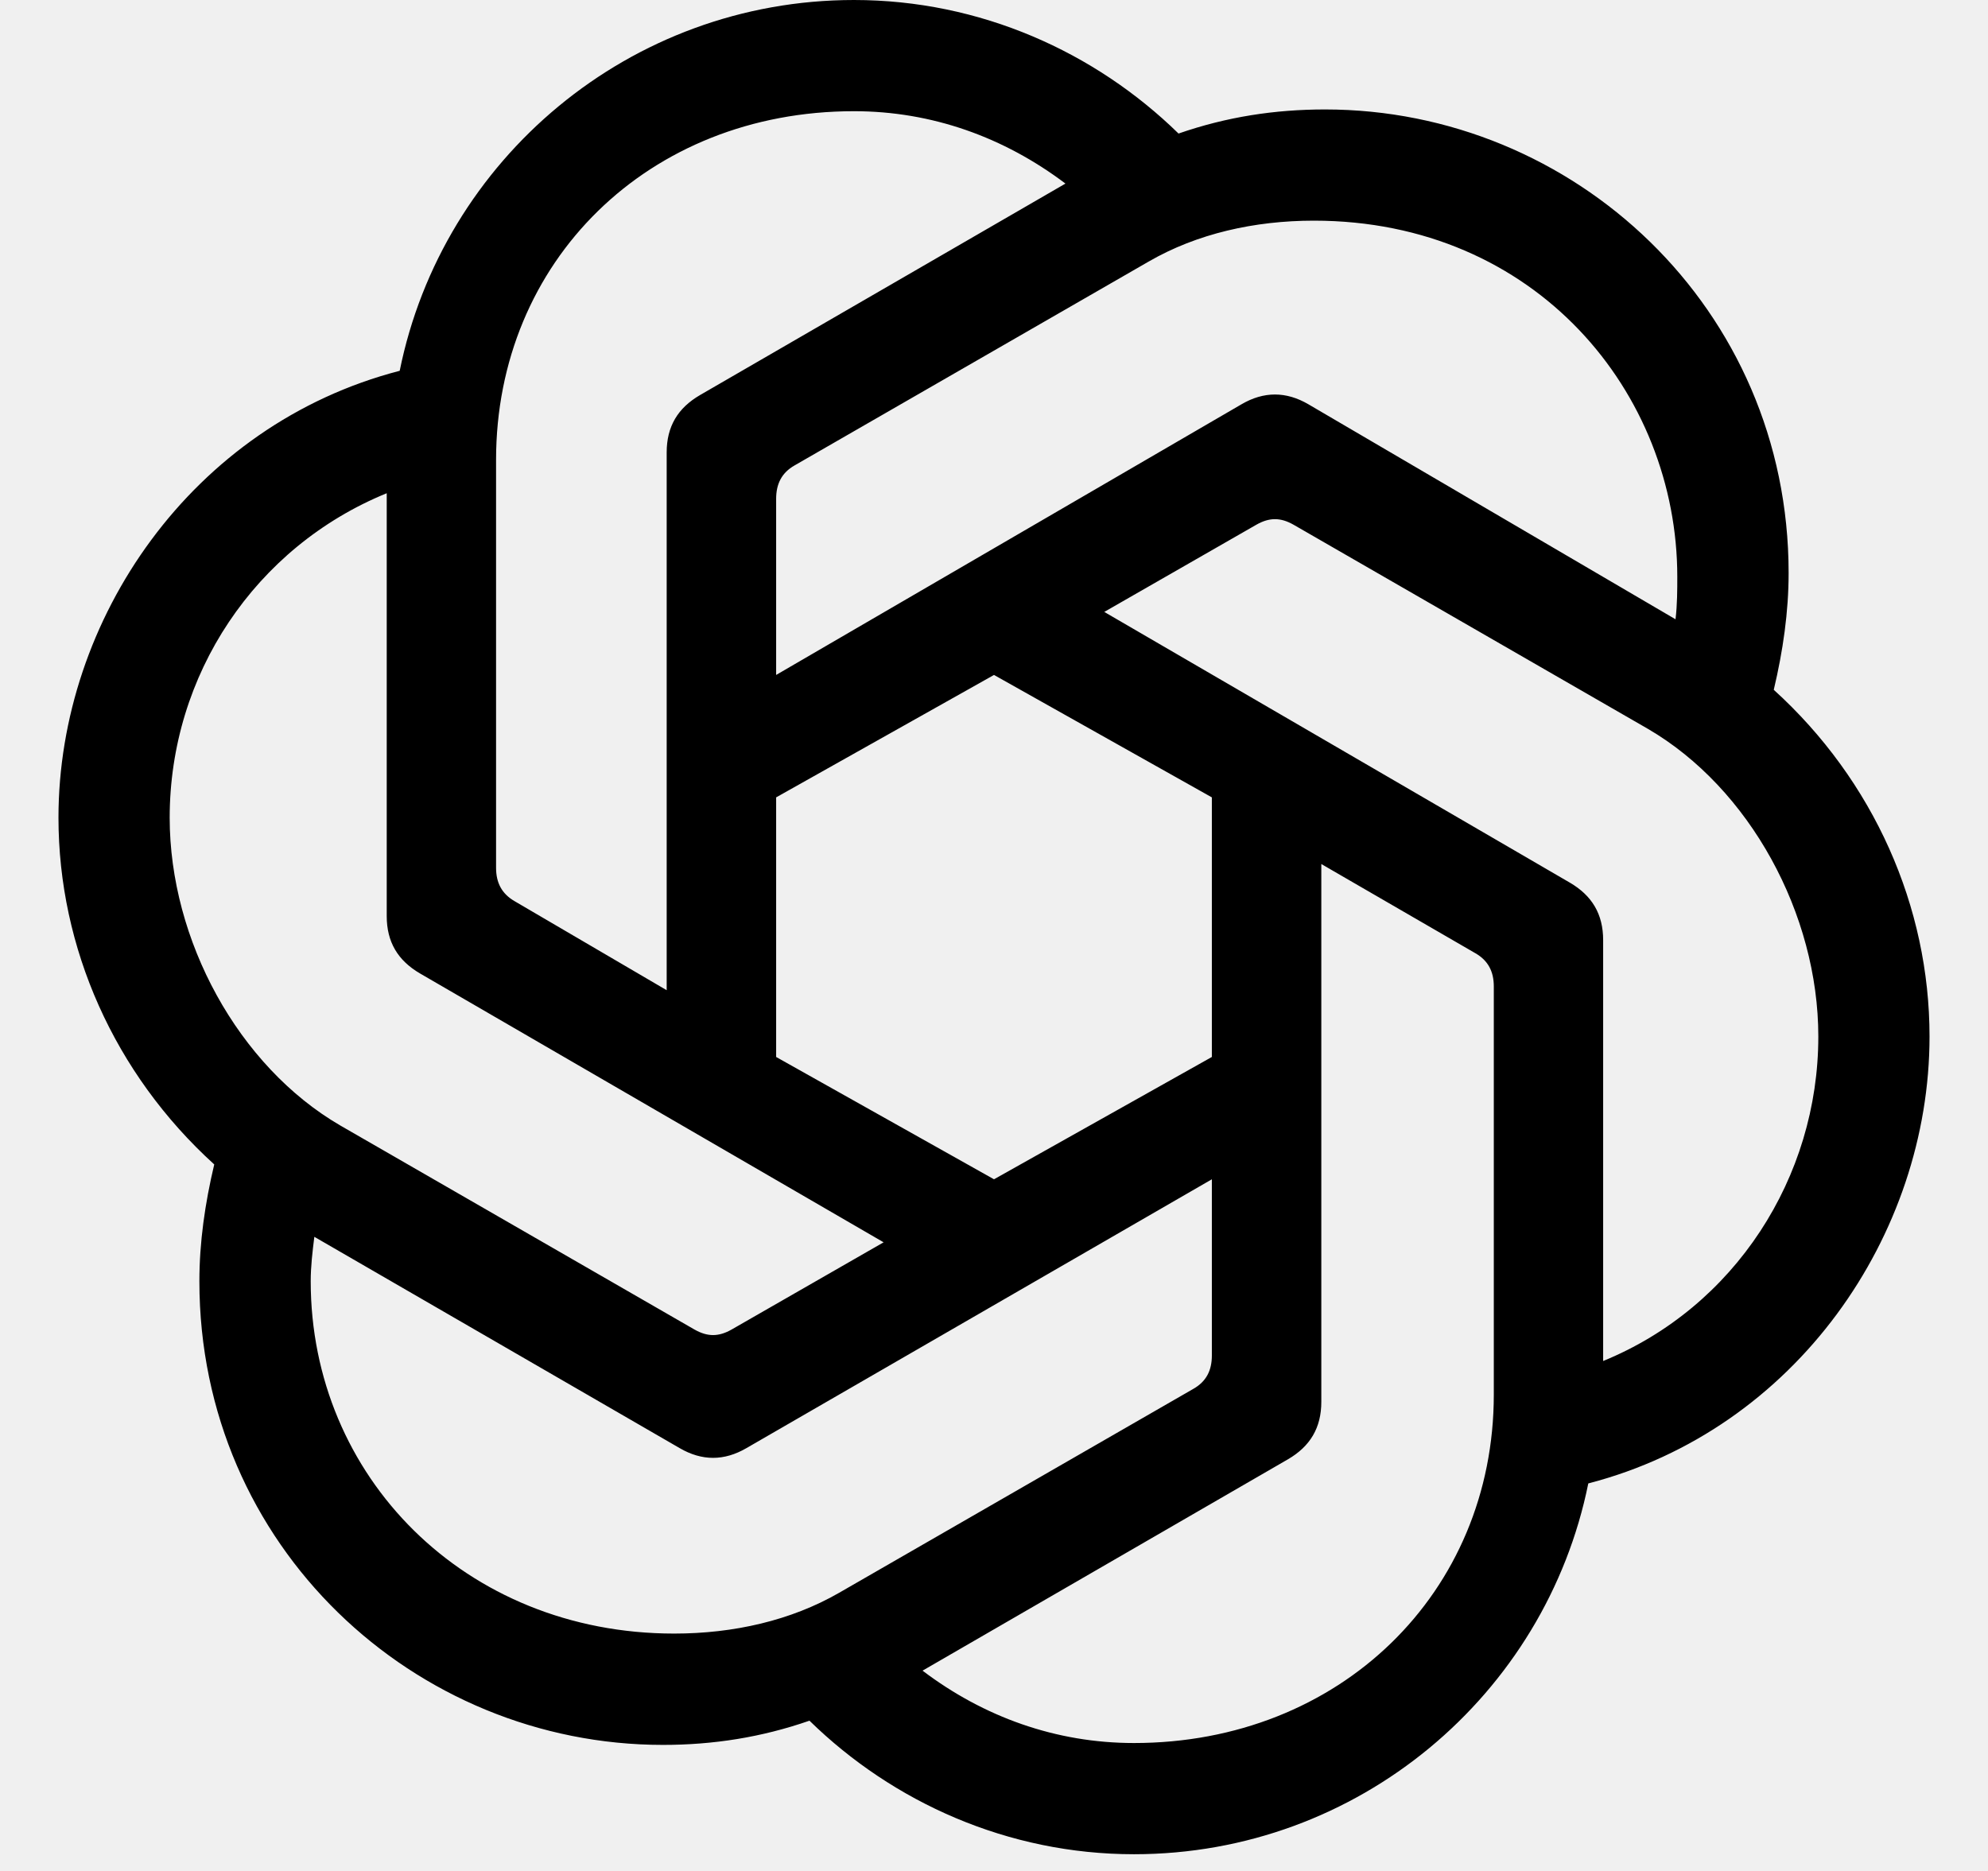
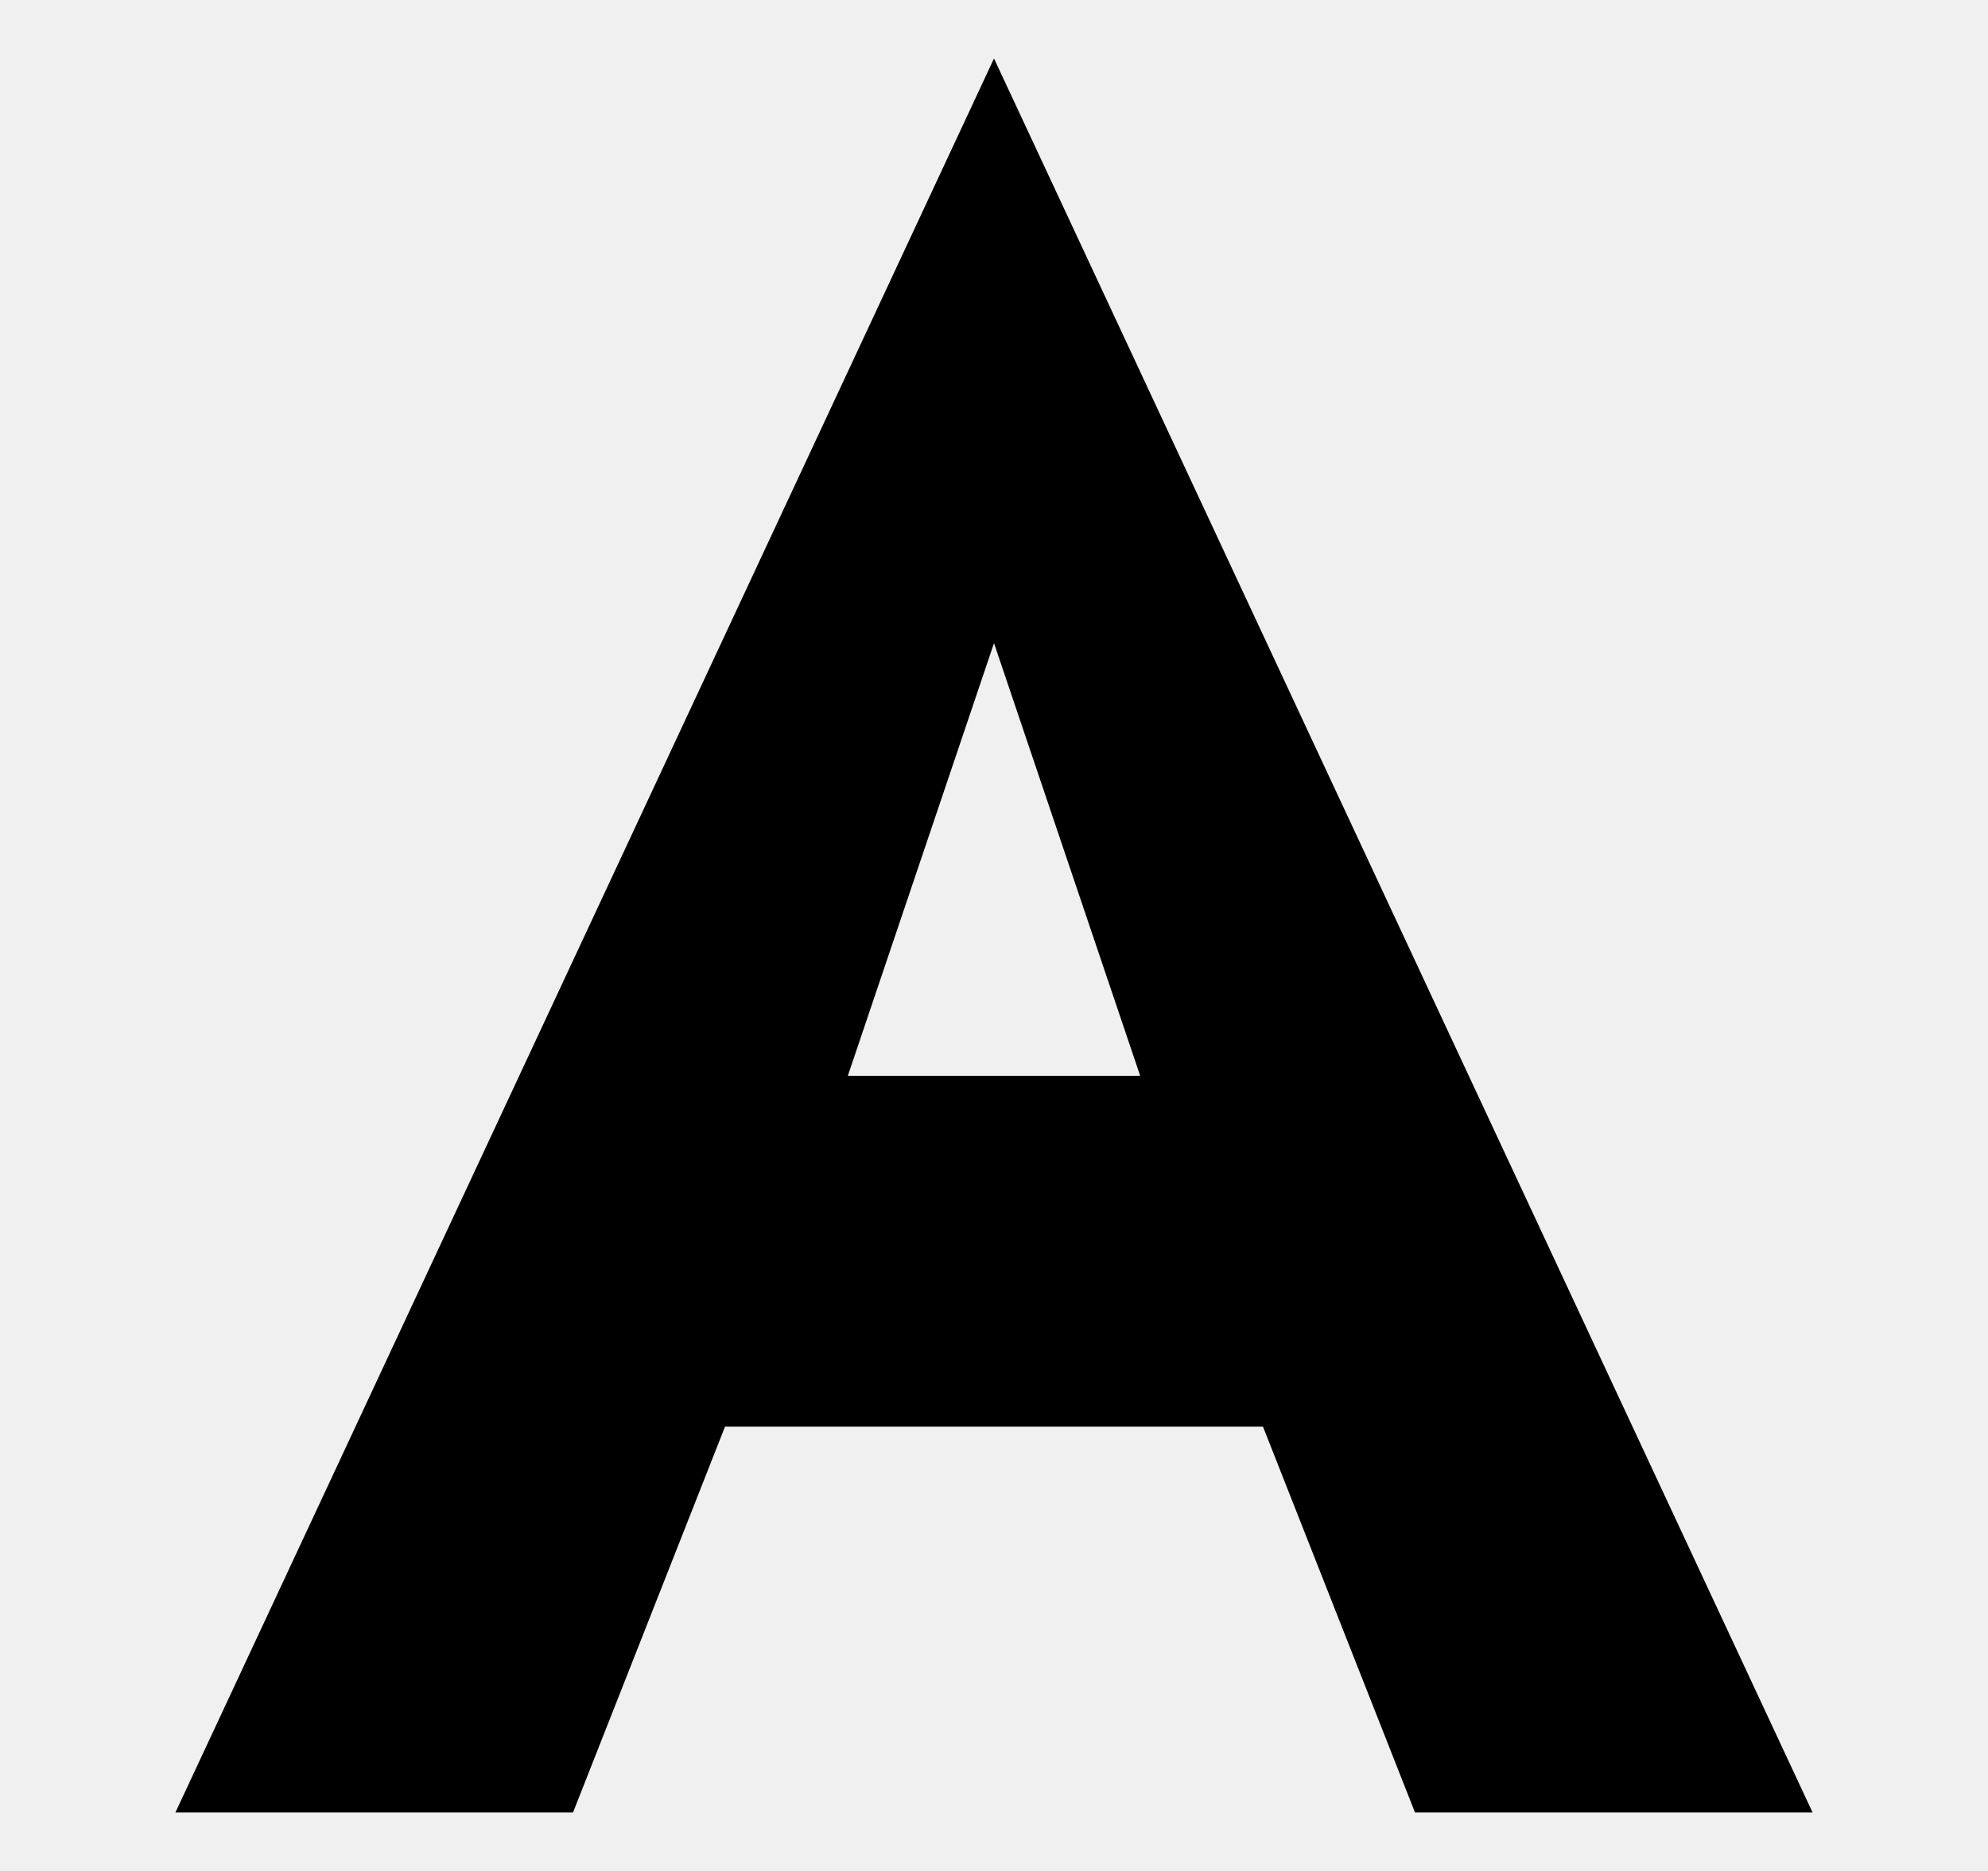
<svg xmlns="http://www.w3.org/2000/svg" width="17" height="16" viewBox="0 0 17 16" fill="none">
-   <g clip-path="url(#clip0_2092_1732)">
-     <path d="M6.637 5.772V4.266C6.637 4.139 6.684 4.043 6.795 3.98L9.824 2.236C10.236 1.998 10.728 1.887 11.235 1.887C13.138 1.887 14.343 3.362 14.343 4.932C14.343 5.043 14.343 5.169 14.328 5.296L11.188 3.457C10.998 3.346 10.807 3.346 10.617 3.457L6.637 5.772ZM13.709 11.639V8.04C13.709 7.817 13.614 7.659 13.424 7.548L9.443 5.233L10.744 4.487C10.855 4.424 10.95 4.424 11.061 4.487L14.09 6.232C14.962 6.739 15.549 7.817 15.549 8.864C15.549 10.069 14.835 11.179 13.709 11.639ZM5.701 8.468L4.401 7.707C4.29 7.643 4.242 7.548 4.242 7.421V3.933C4.242 2.236 5.543 0.951 7.303 0.951C7.969 0.951 8.587 1.174 9.111 1.57L5.987 3.378C5.796 3.489 5.701 3.647 5.701 3.869L5.701 8.468ZM8.5 10.085L6.637 9.039V6.819L8.5 5.772L10.363 6.819V9.039L8.5 10.085ZM9.697 14.906C9.031 14.906 8.413 14.684 7.889 14.287L11.013 12.48C11.204 12.369 11.299 12.21 11.299 11.988V7.389L12.615 8.151C12.726 8.214 12.774 8.309 12.774 8.436V11.925C12.774 13.621 11.457 14.906 9.697 14.906ZM5.939 11.37L2.91 9.625C2.038 9.118 1.451 8.04 1.451 6.993C1.451 5.772 2.181 4.678 3.307 4.218V7.834C3.307 8.056 3.402 8.214 3.592 8.325L7.556 10.624L6.256 11.37C6.145 11.433 6.05 11.433 5.939 11.37ZM5.765 13.97C3.973 13.97 2.657 12.622 2.657 10.957C2.657 10.831 2.672 10.704 2.688 10.577L5.812 12.384C6.002 12.495 6.193 12.495 6.383 12.384L10.363 10.085V11.592C10.363 11.719 10.316 11.814 10.205 11.877L7.176 13.621C6.763 13.859 6.272 13.97 5.765 13.97ZM9.697 15.857C11.616 15.857 13.217 14.493 13.582 12.686C15.358 12.226 16.5 10.561 16.5 8.864C16.5 7.754 16.024 6.676 15.168 5.899C15.247 5.566 15.295 5.233 15.295 4.9C15.295 2.632 13.455 0.936 11.331 0.936C10.902 0.936 10.49 0.999 10.078 1.142C9.364 0.444 8.381 0 7.303 0C5.384 0 3.783 1.364 3.418 3.171C1.642 3.631 0.5 5.296 0.5 6.993C0.5 8.103 0.976 9.181 1.832 9.958C1.753 10.291 1.705 10.624 1.705 10.957C1.705 13.225 3.545 14.922 5.669 14.922C6.098 14.922 6.51 14.858 6.922 14.715C7.636 15.413 8.619 15.857 9.697 15.857Z" fill="black" />
-   </g>
-   <defs>
-     <clipPath id="clip0_2092_1732">
-       <rect width="16" height="16" fill="white" transform="translate(0.5)" />
-     </clipPath>
-   </defs>
+   <path d="M8.5 0.5L15.5 15.5H12.1L10.8 12.2H6.2L4.9 15.5H1.5L8.5 0.5ZM8.5 5.5L7.25 9.2H9.75L8.5 5.5Z" fill="black" />
</svg>
